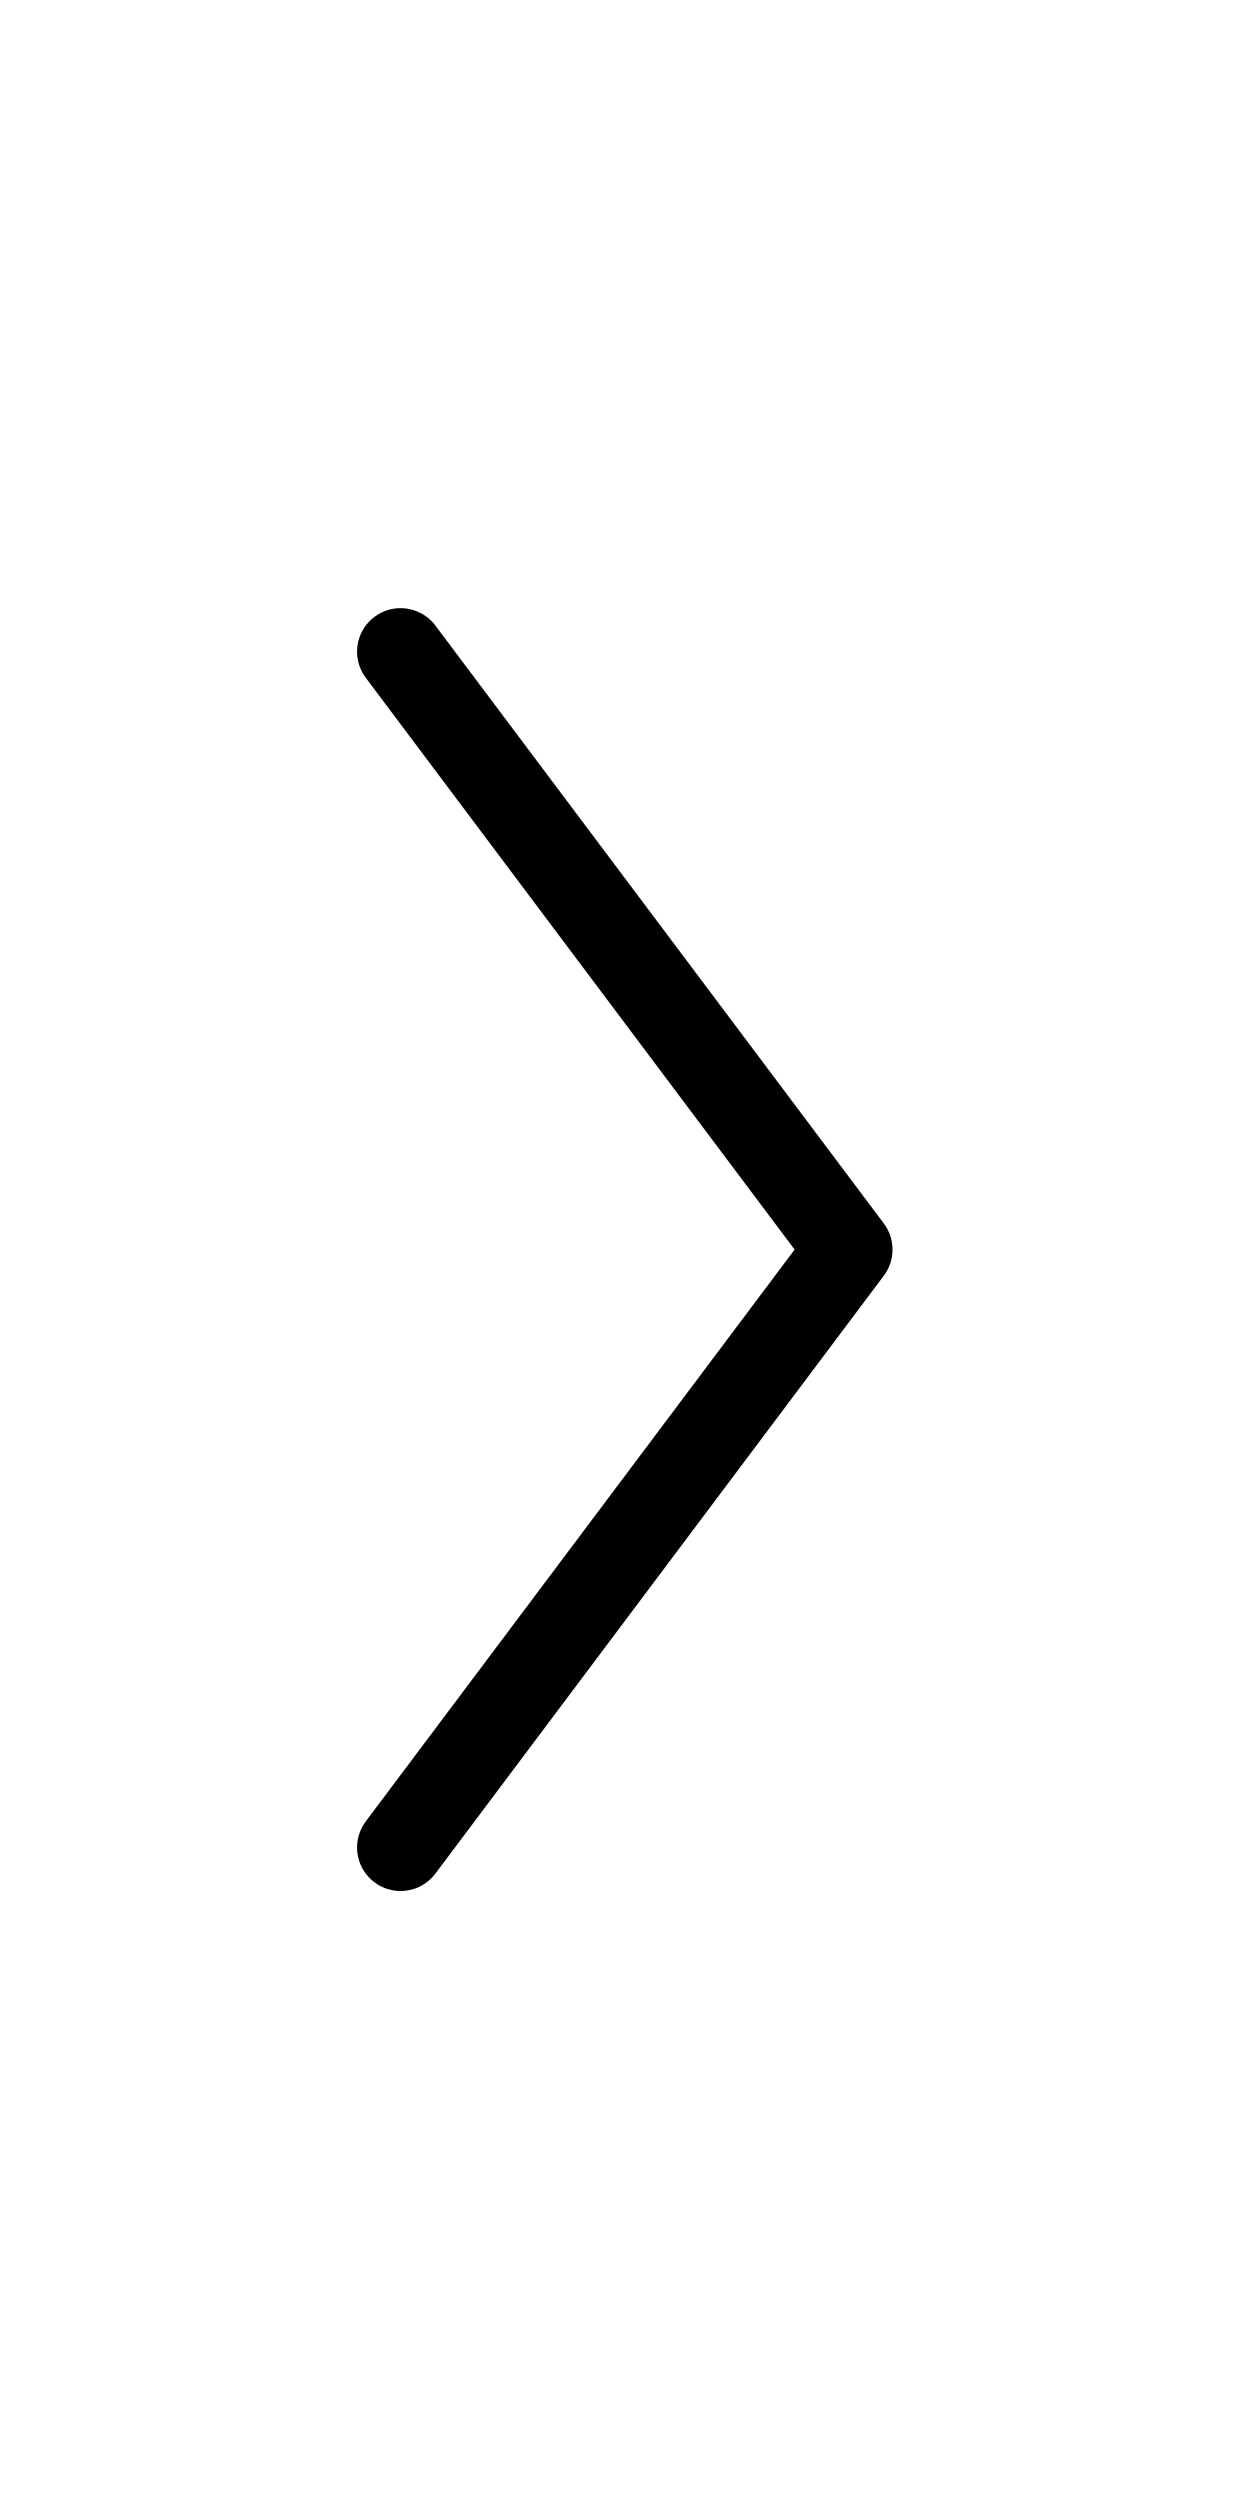
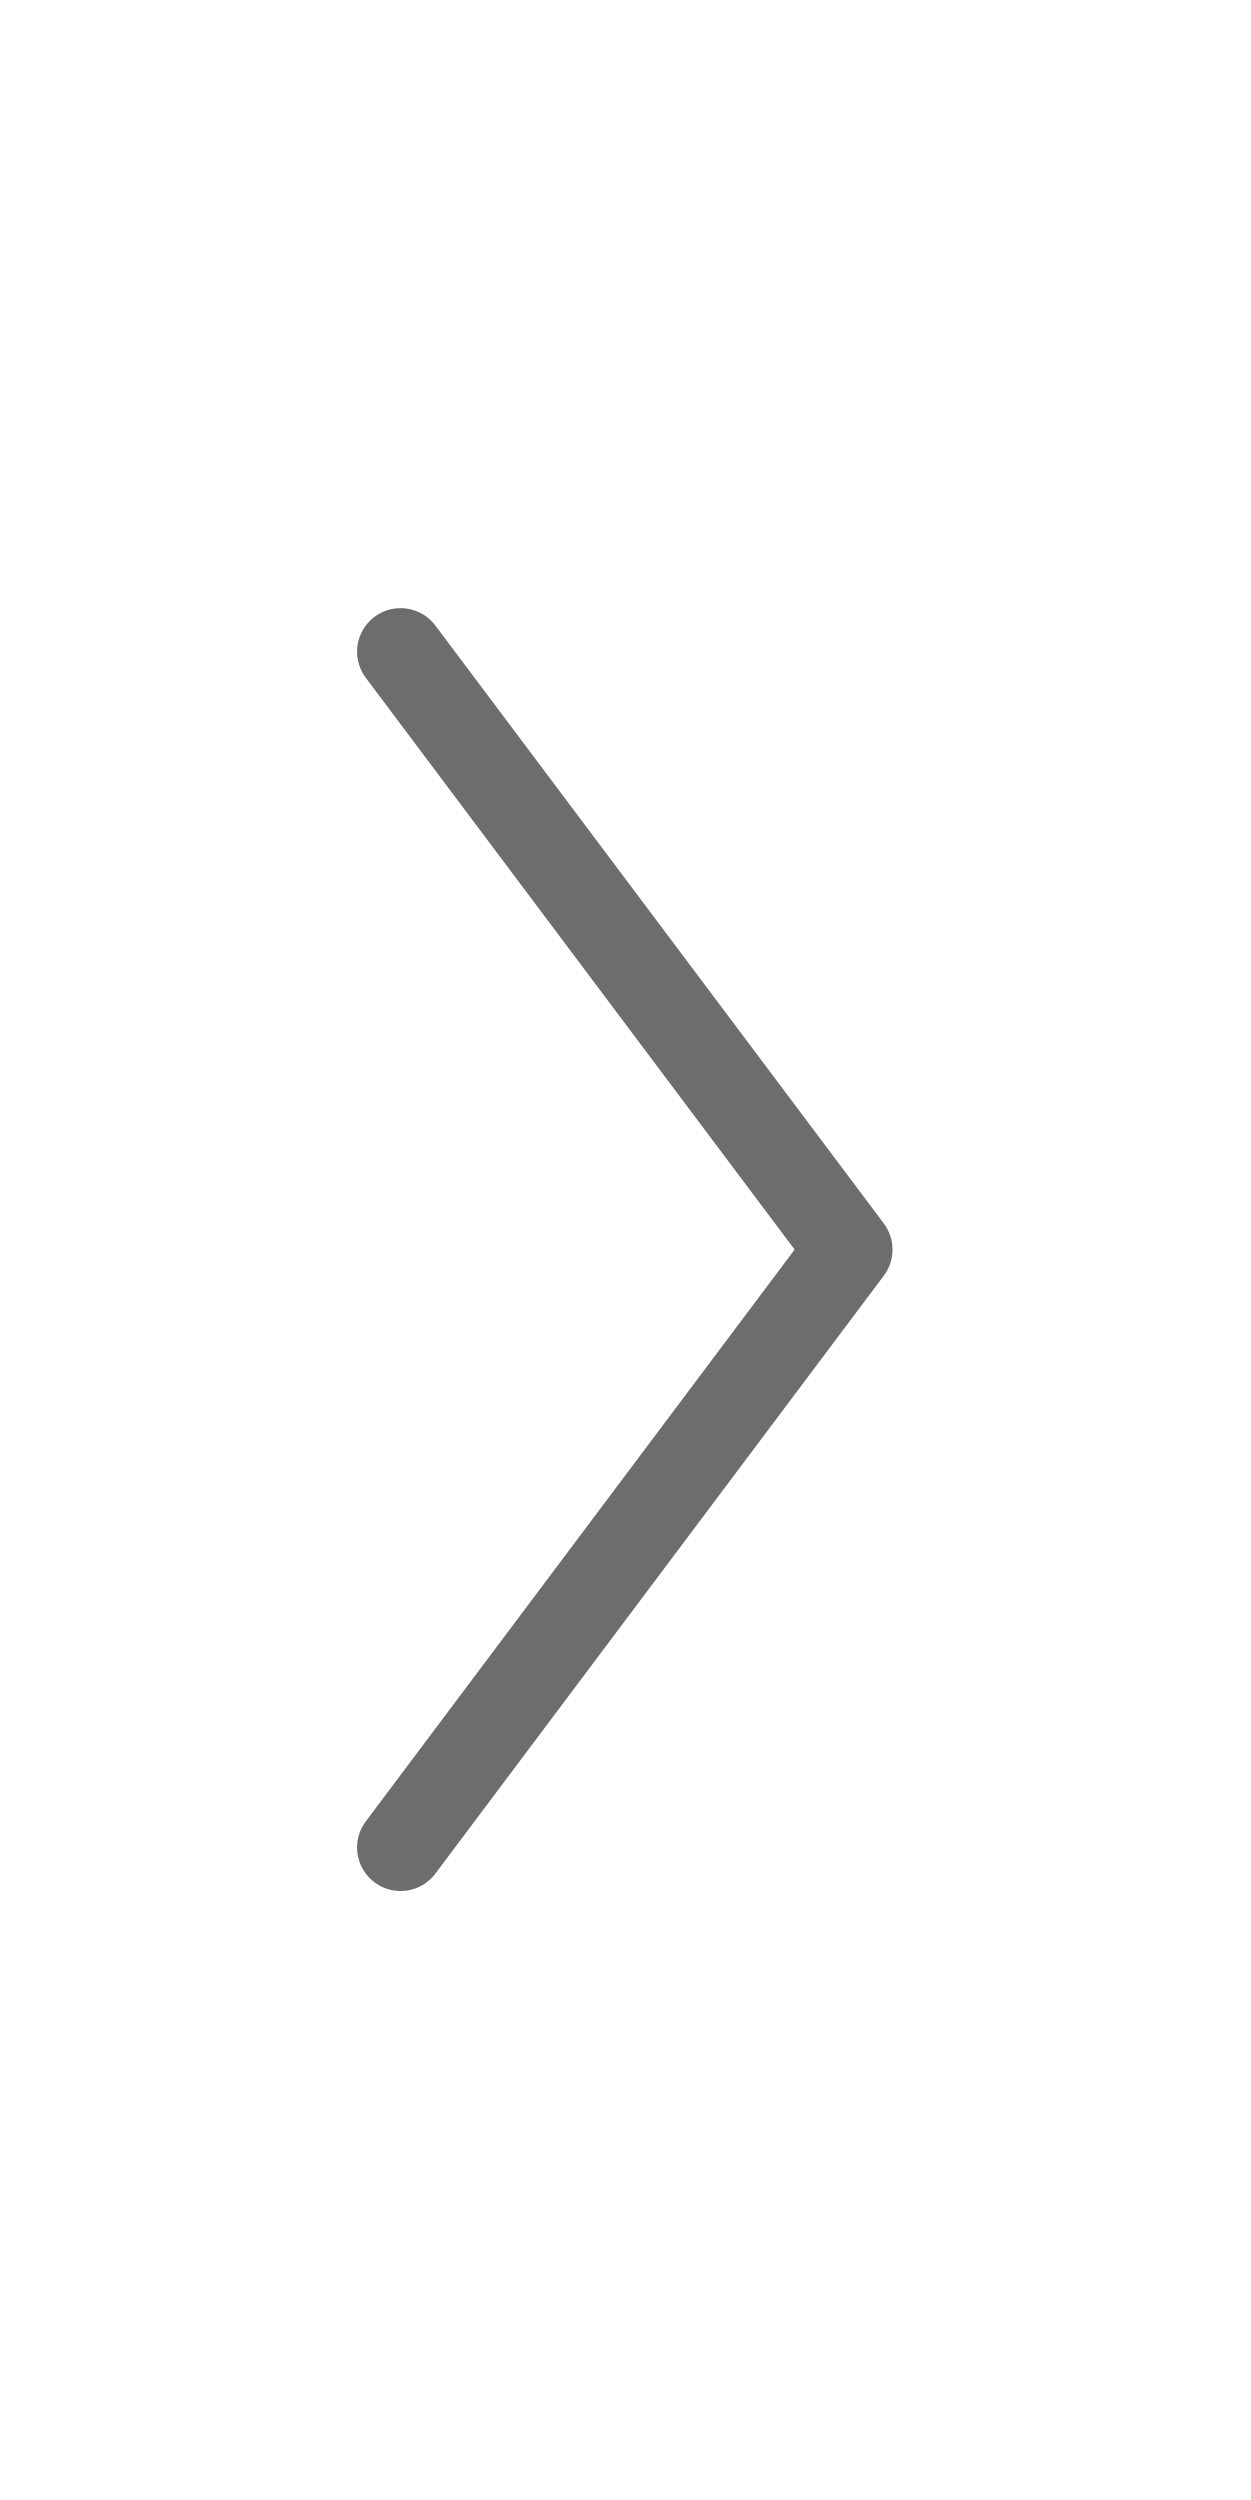
<svg xmlns="http://www.w3.org/2000/svg" width="100%" height="100%" viewBox="0 0 1182 2363" version="1.1" xml:space="preserve" style="fill-rule:evenodd;clip-rule:evenodd;stroke-linecap:round;stroke-linejoin:round;stroke-miterlimit:1.5;">
  <g transform="matrix(0.598125,0,0,0.598125,237.328,474.655)">
-     <path d="M236.22,236.22L944.882,1181.1L236.22,2125.98" style="fill:none;stroke:black;stroke-width:137.5px;" />
+     <path d="M236.22,236.22L944.882,1181.1L236.22,2125.98" style="fill:none;stroke:rgb(109,109,109);stroke-width:137.5px;" />
  </g>
</svg>
